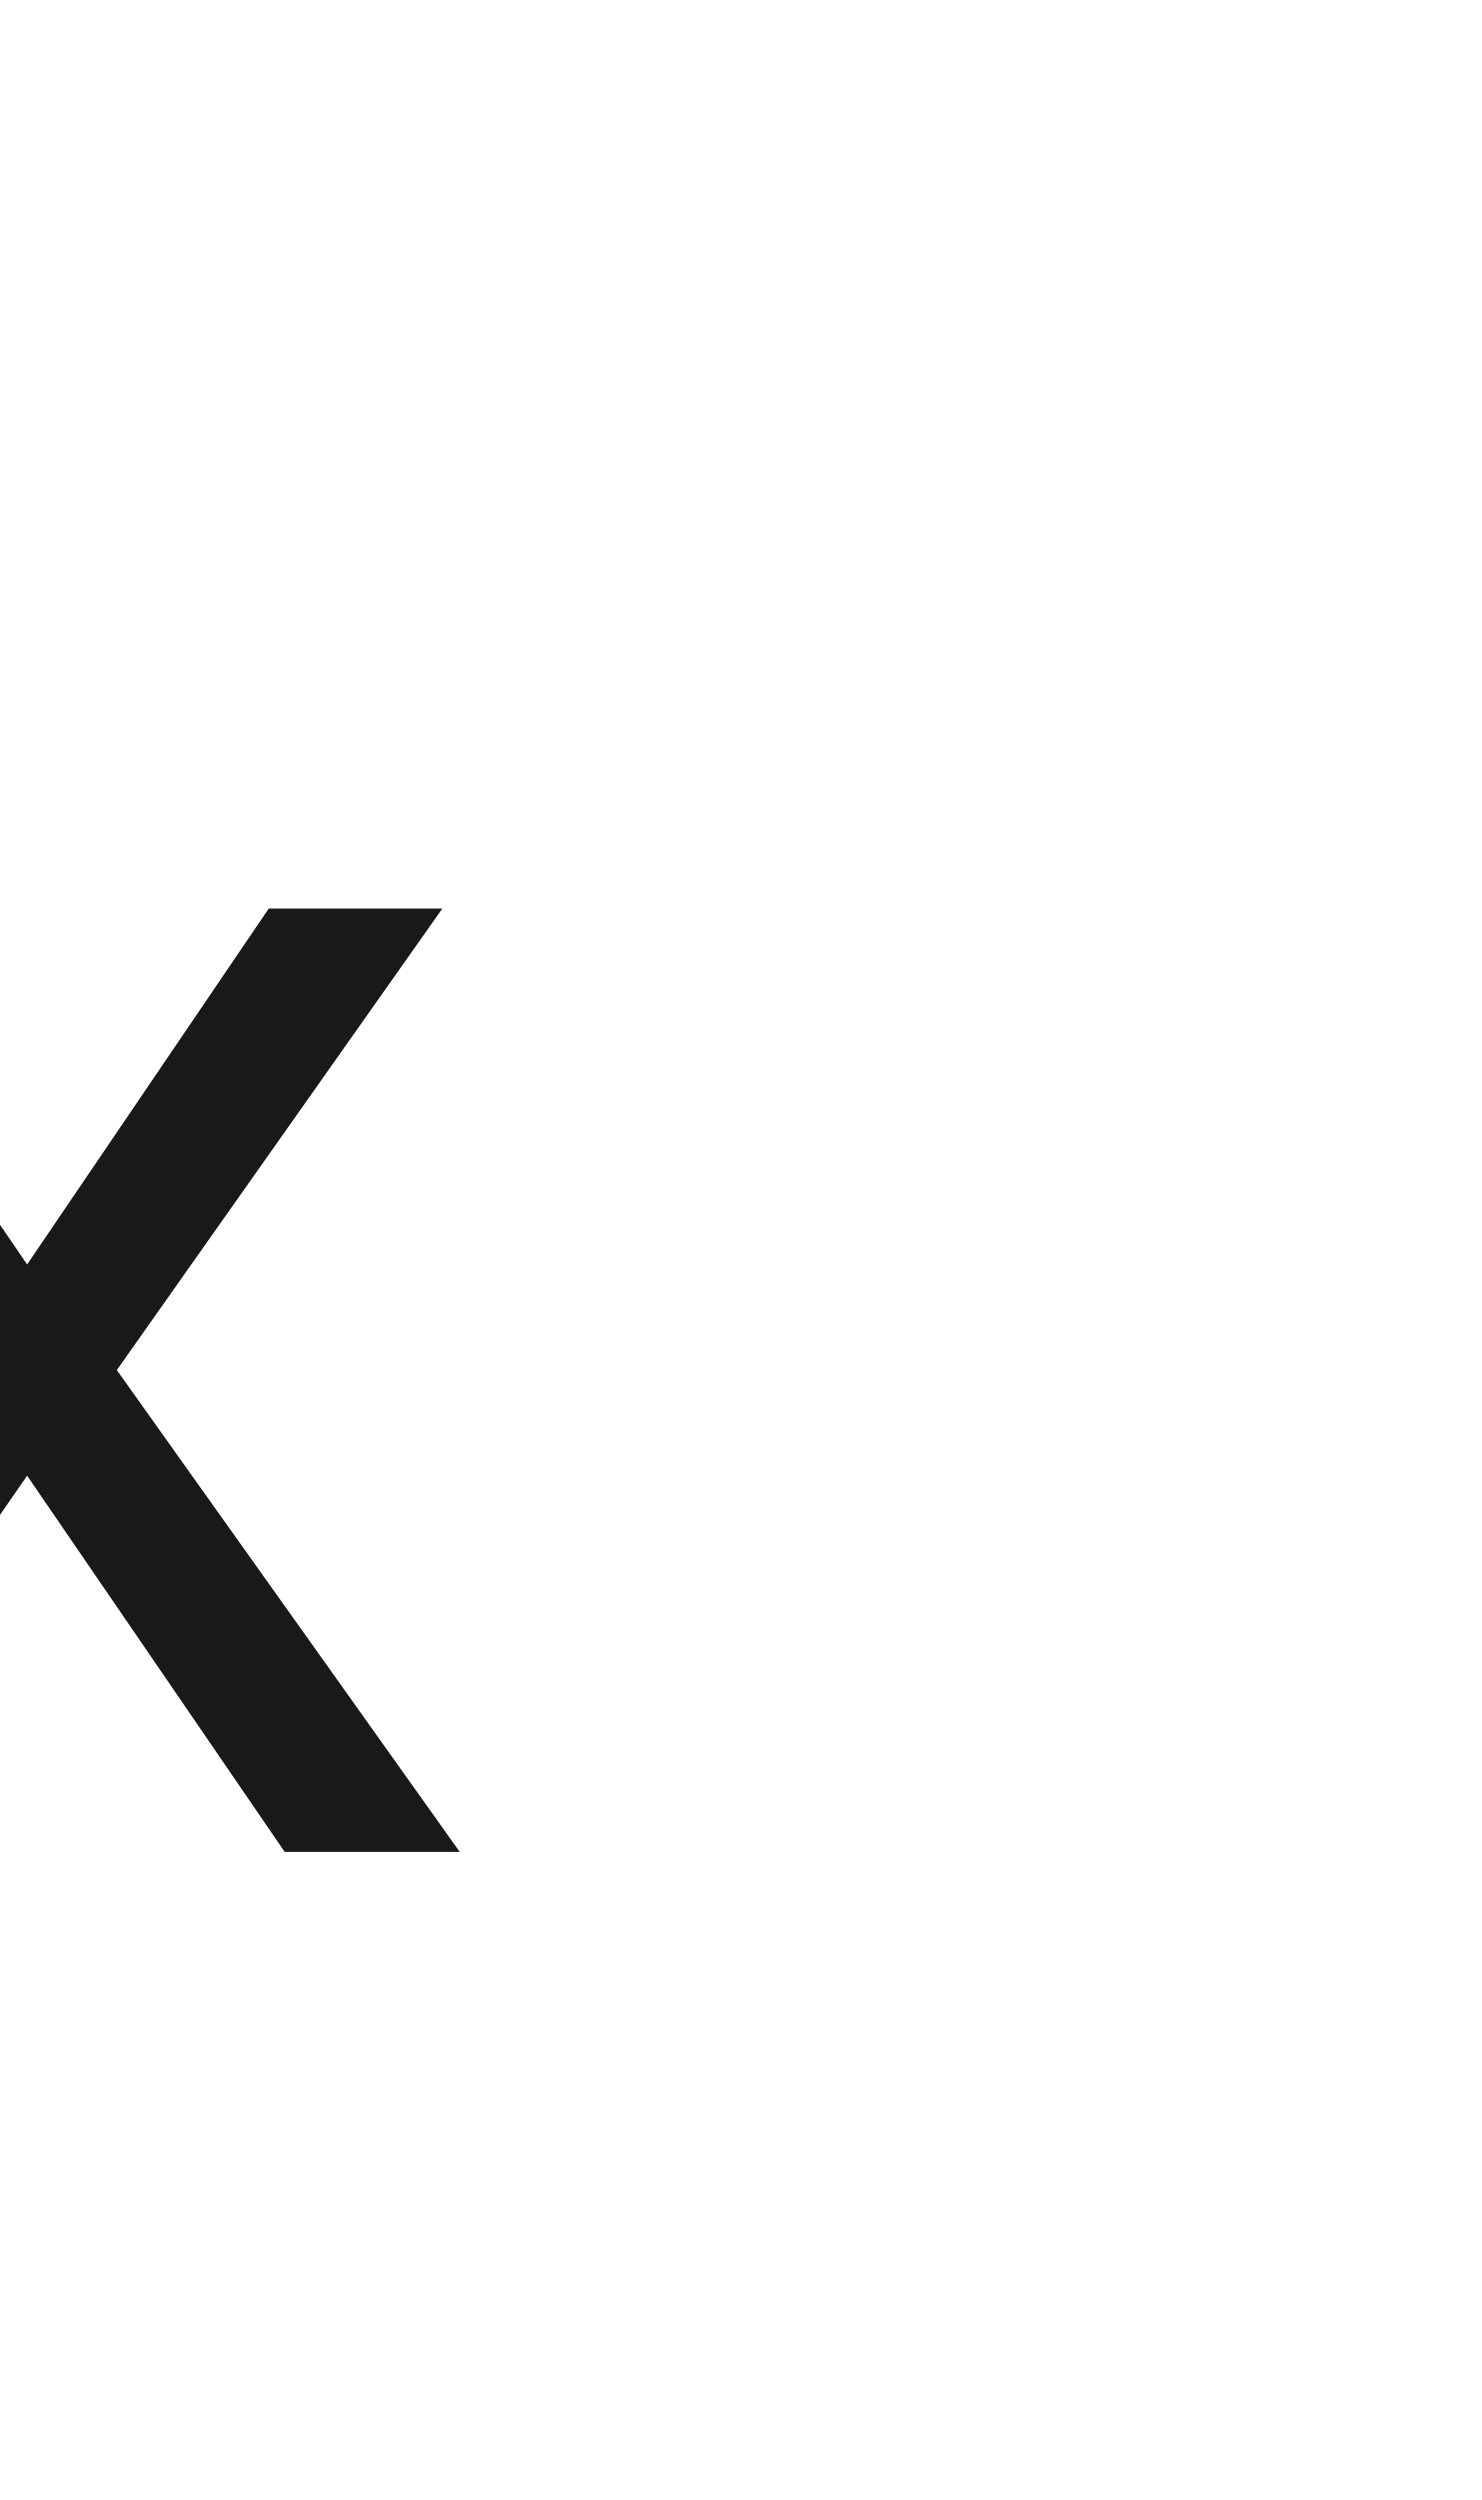
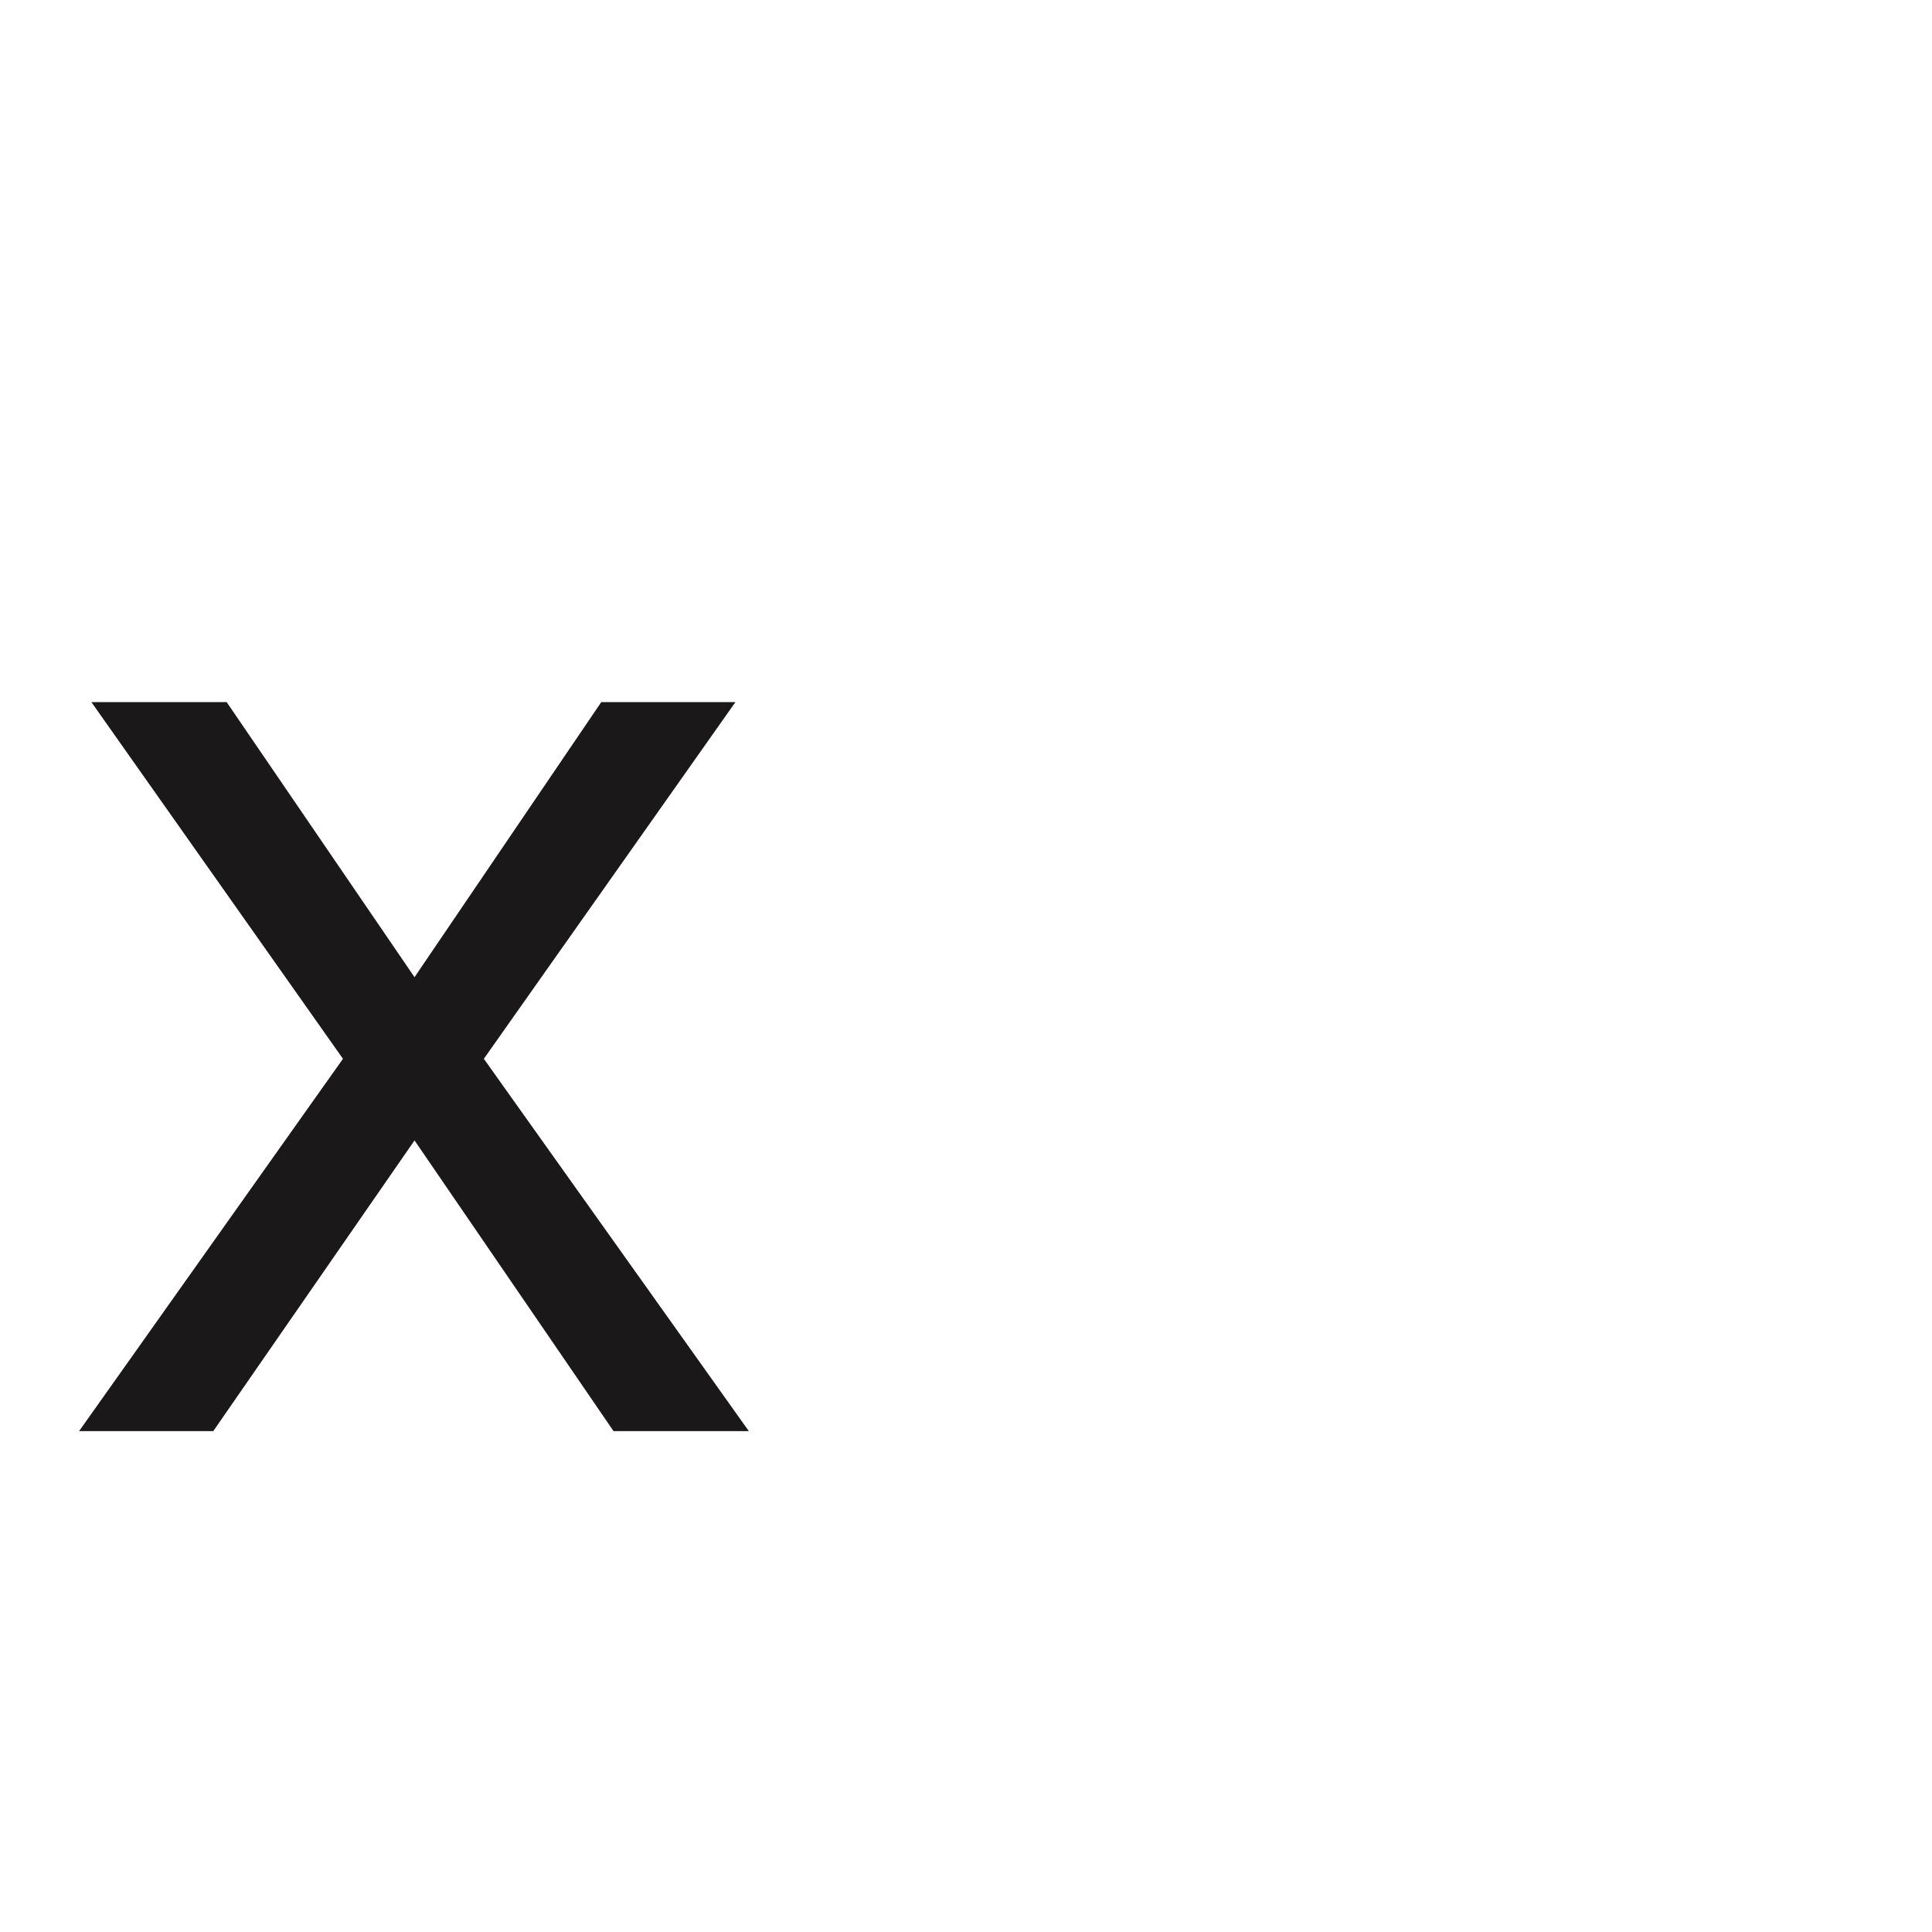
- <svg xmlns="http://www.w3.org/2000/svg" width="16" height="27" viewBox="0 0 16 27">
+ <svg xmlns="http://www.w3.org/2000/svg" width="20px" height="20px" viewBox="0 0 16 27">
  <text id="x" fill="#1a1818" font-size="19" font-family="Poppins-Medium, Poppins" font-weight="500">
    <tspan x="-4.74" y="20">x</tspan>
  </text>
</svg>
